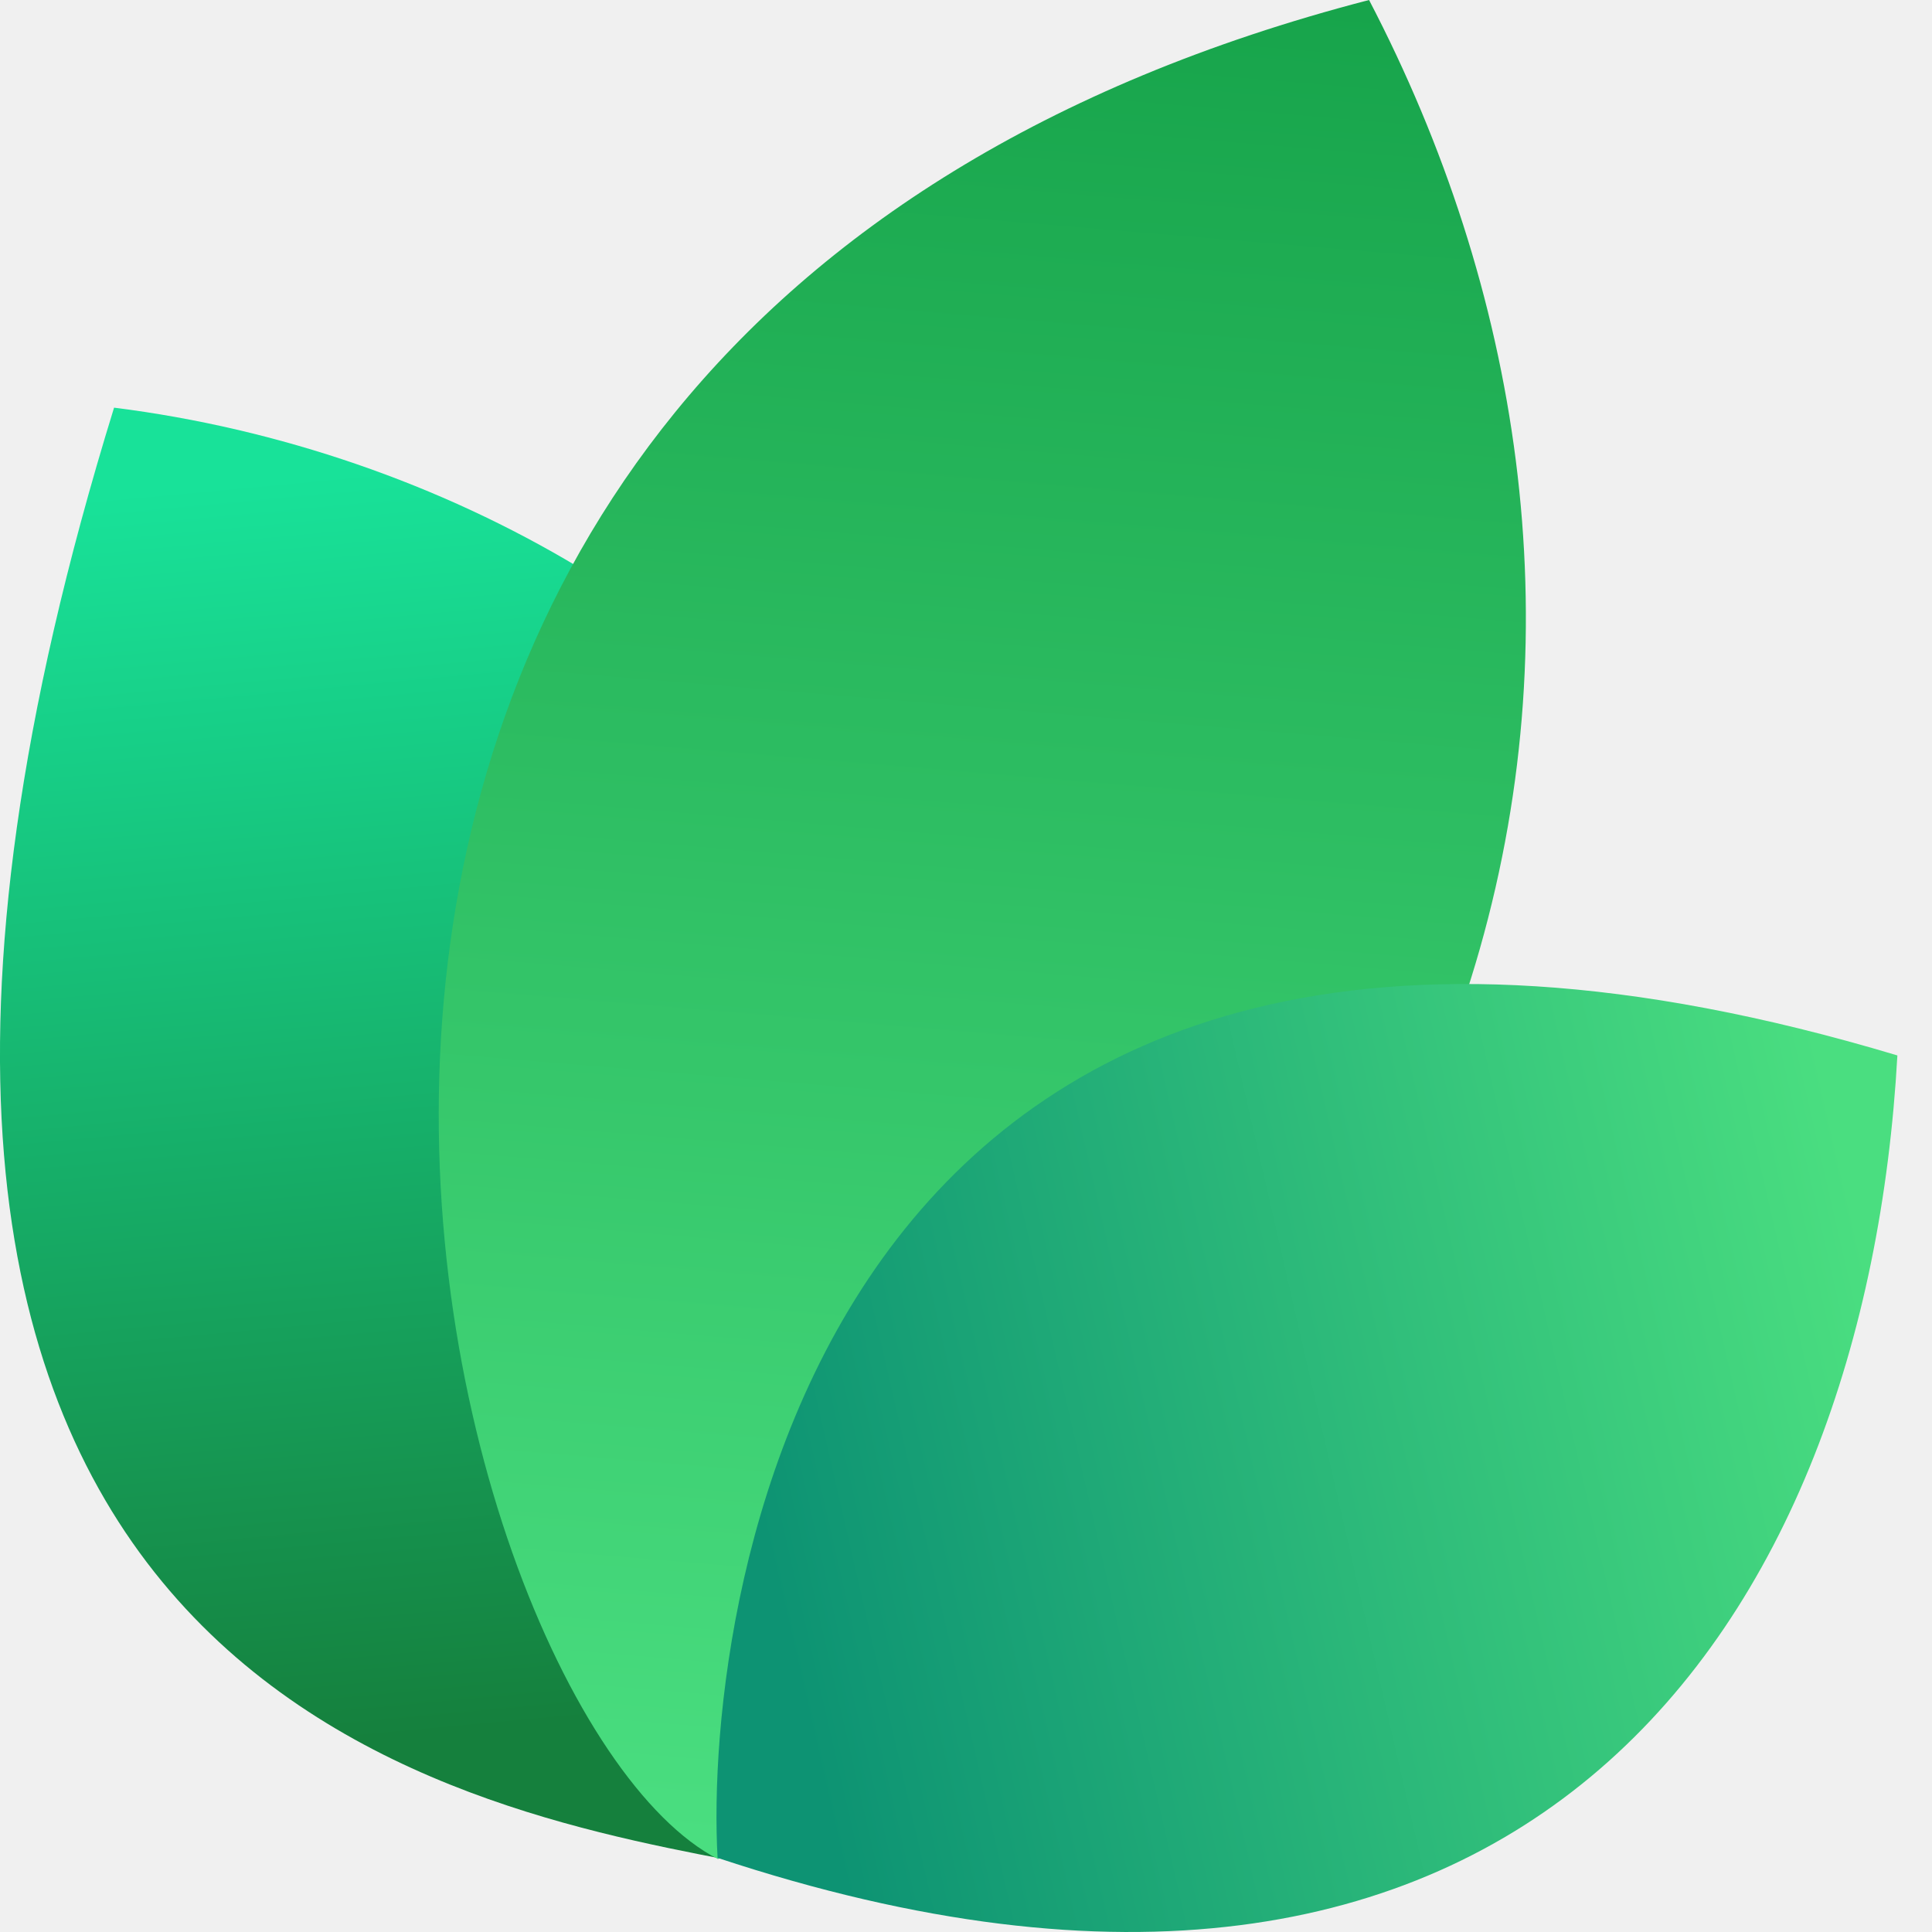
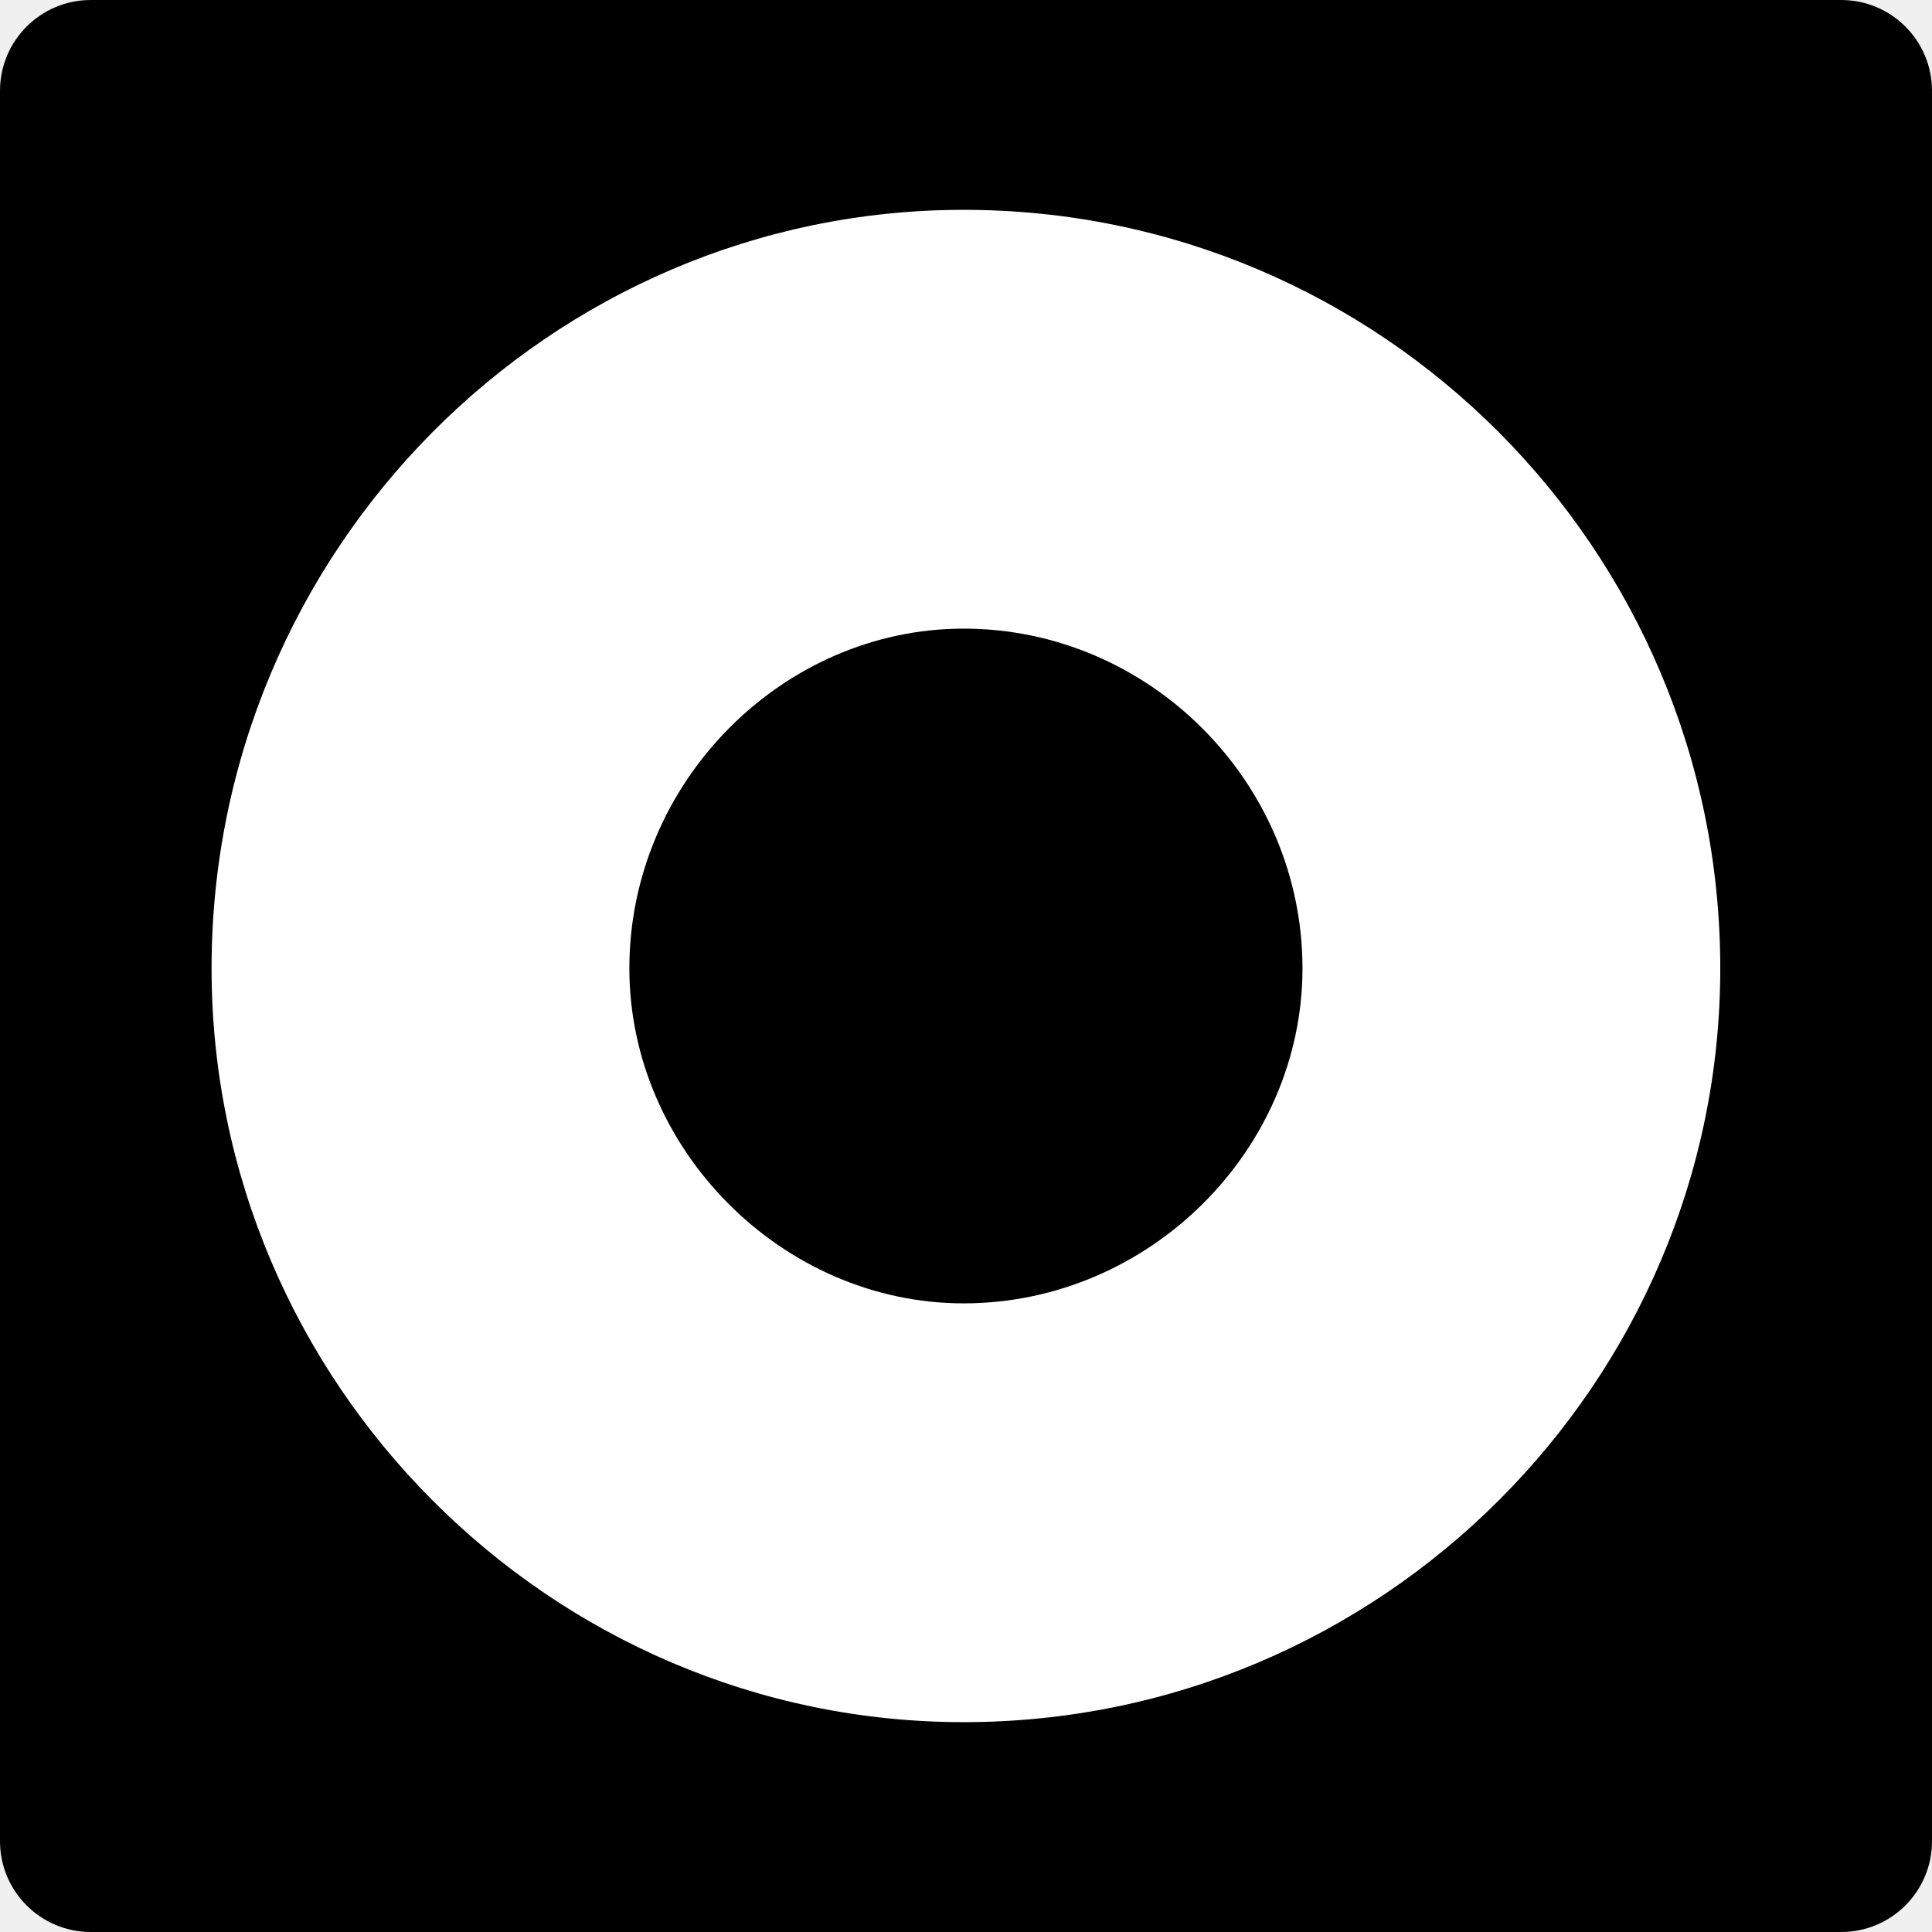
- <svg xmlns="http://www.w3.org/2000/svg" width="24" height="24" viewBox="0 0 24 24" fill="none">
-   <path d="M9.061 23.108C5.268 22.377 -3.391 20.627 1.417 5.064C9.634 6.099 16.973 14.064 9.061 23.108Z" fill="url(#paint0_linear_17557_2021)" />
-   <path d="M8.919 23.094C5.276 21.222 0.784 4.209 17.007 0C20.757 7.193 19.621 16.545 8.919 23.094Z" fill="url(#paint1_linear_17557_2021)" />
-   <path d="M8.914 23.079C8.735 19.882 10.159 9.085 23.57 13.111C23.181 20.123 18.984 26.418 8.914 23.079Z" fill="url(#paint2_linear_17557_2021)" />
+ <svg xmlns="http://www.w3.org/2000/svg" width="1000" zoomAndPan="magnify" viewBox="0 0 750 750" height="1000" preserveAspectRatio="xMidYMid meet" version="1.0">
  <defs>
-     <linearGradient id="paint0_linear_17557_2021" x1="3.776" y1="5.916" x2="5.232" y2="21.559" gradientUnits="userSpaceOnUse">
-       <stop stop-color="#18E299" />
-       <stop offset="1" stop-color="#15803D" />
-     </linearGradient>
-     <linearGradient id="paint1_linear_17557_2021" x1="12.171" y1="-0.718" x2="10.19" y2="22.983" gradientUnits="userSpaceOnUse">
-       <stop stop-color="#16A34A" />
-       <stop offset="1" stop-color="#4ADE80" />
-     </linearGradient>
-     <linearGradient id="paint2_linear_17557_2021" x1="23.133" y1="15.353" x2="9.338" y2="18.52" gradientUnits="userSpaceOnUse">
-       <stop stop-color="#4ADE80" />
-       <stop offset="1" stop-color="#0D9373" />
-     </linearGradient>
+     <clipPath id="bac4941ca3">
+       <path d="M 35.25 0 L 714.75 0 C 734.219 0 750 15.781 750 35.25 L 750 714.75 C 750 734.219 734.219 750 714.75 750 L 35.25 750 C 15.781 750 0 734.219 0 714.75 L 0 35.25 C 0 15.781 15.781 0 35.25 0 Z M 35.25 0 " clip-rule="nonzero" />
+     </clipPath>
+     <clipPath id="7e1ab8c879">
+       <path d="M 82 81.453 L 668 81.453 L 668 668.703 L 82 668.703 Z M 82 81.453 " clip-rule="nonzero" />
+     </clipPath>
  </defs>
+   <g clip-path="url(#bac4941ca3)">
+     <rect x="-75" width="900" fill="#000000" y="-75" height="900" fill-opacity="1" />
+   </g>
+   <g clip-path="url(#7e1ab8c879)">
+     <path fill="#ffffff" d="M 374.07 668.539 C 536.258 668.539 667.809 536.672 667.809 375.902 C 667.809 213.324 536.258 81.457 374.07 81.457 C 213.684 81.457 82.129 213.324 82.129 375.902 C 82.129 536.672 213.684 668.539 374.07 668.539 Z M 244.316 375.902 C 244.316 303.645 303.785 244.031 374.07 244.031 C 446.152 244.031 505.621 303.645 505.621 375.902 C 505.621 446.352 446.152 505.965 374.07 505.965 C 303.785 505.965 244.316 446.352 244.316 375.902 Z M 244.316 375.902 " fill-opacity="1" fill-rule="nonzero" />
+   </g>
</svg>
